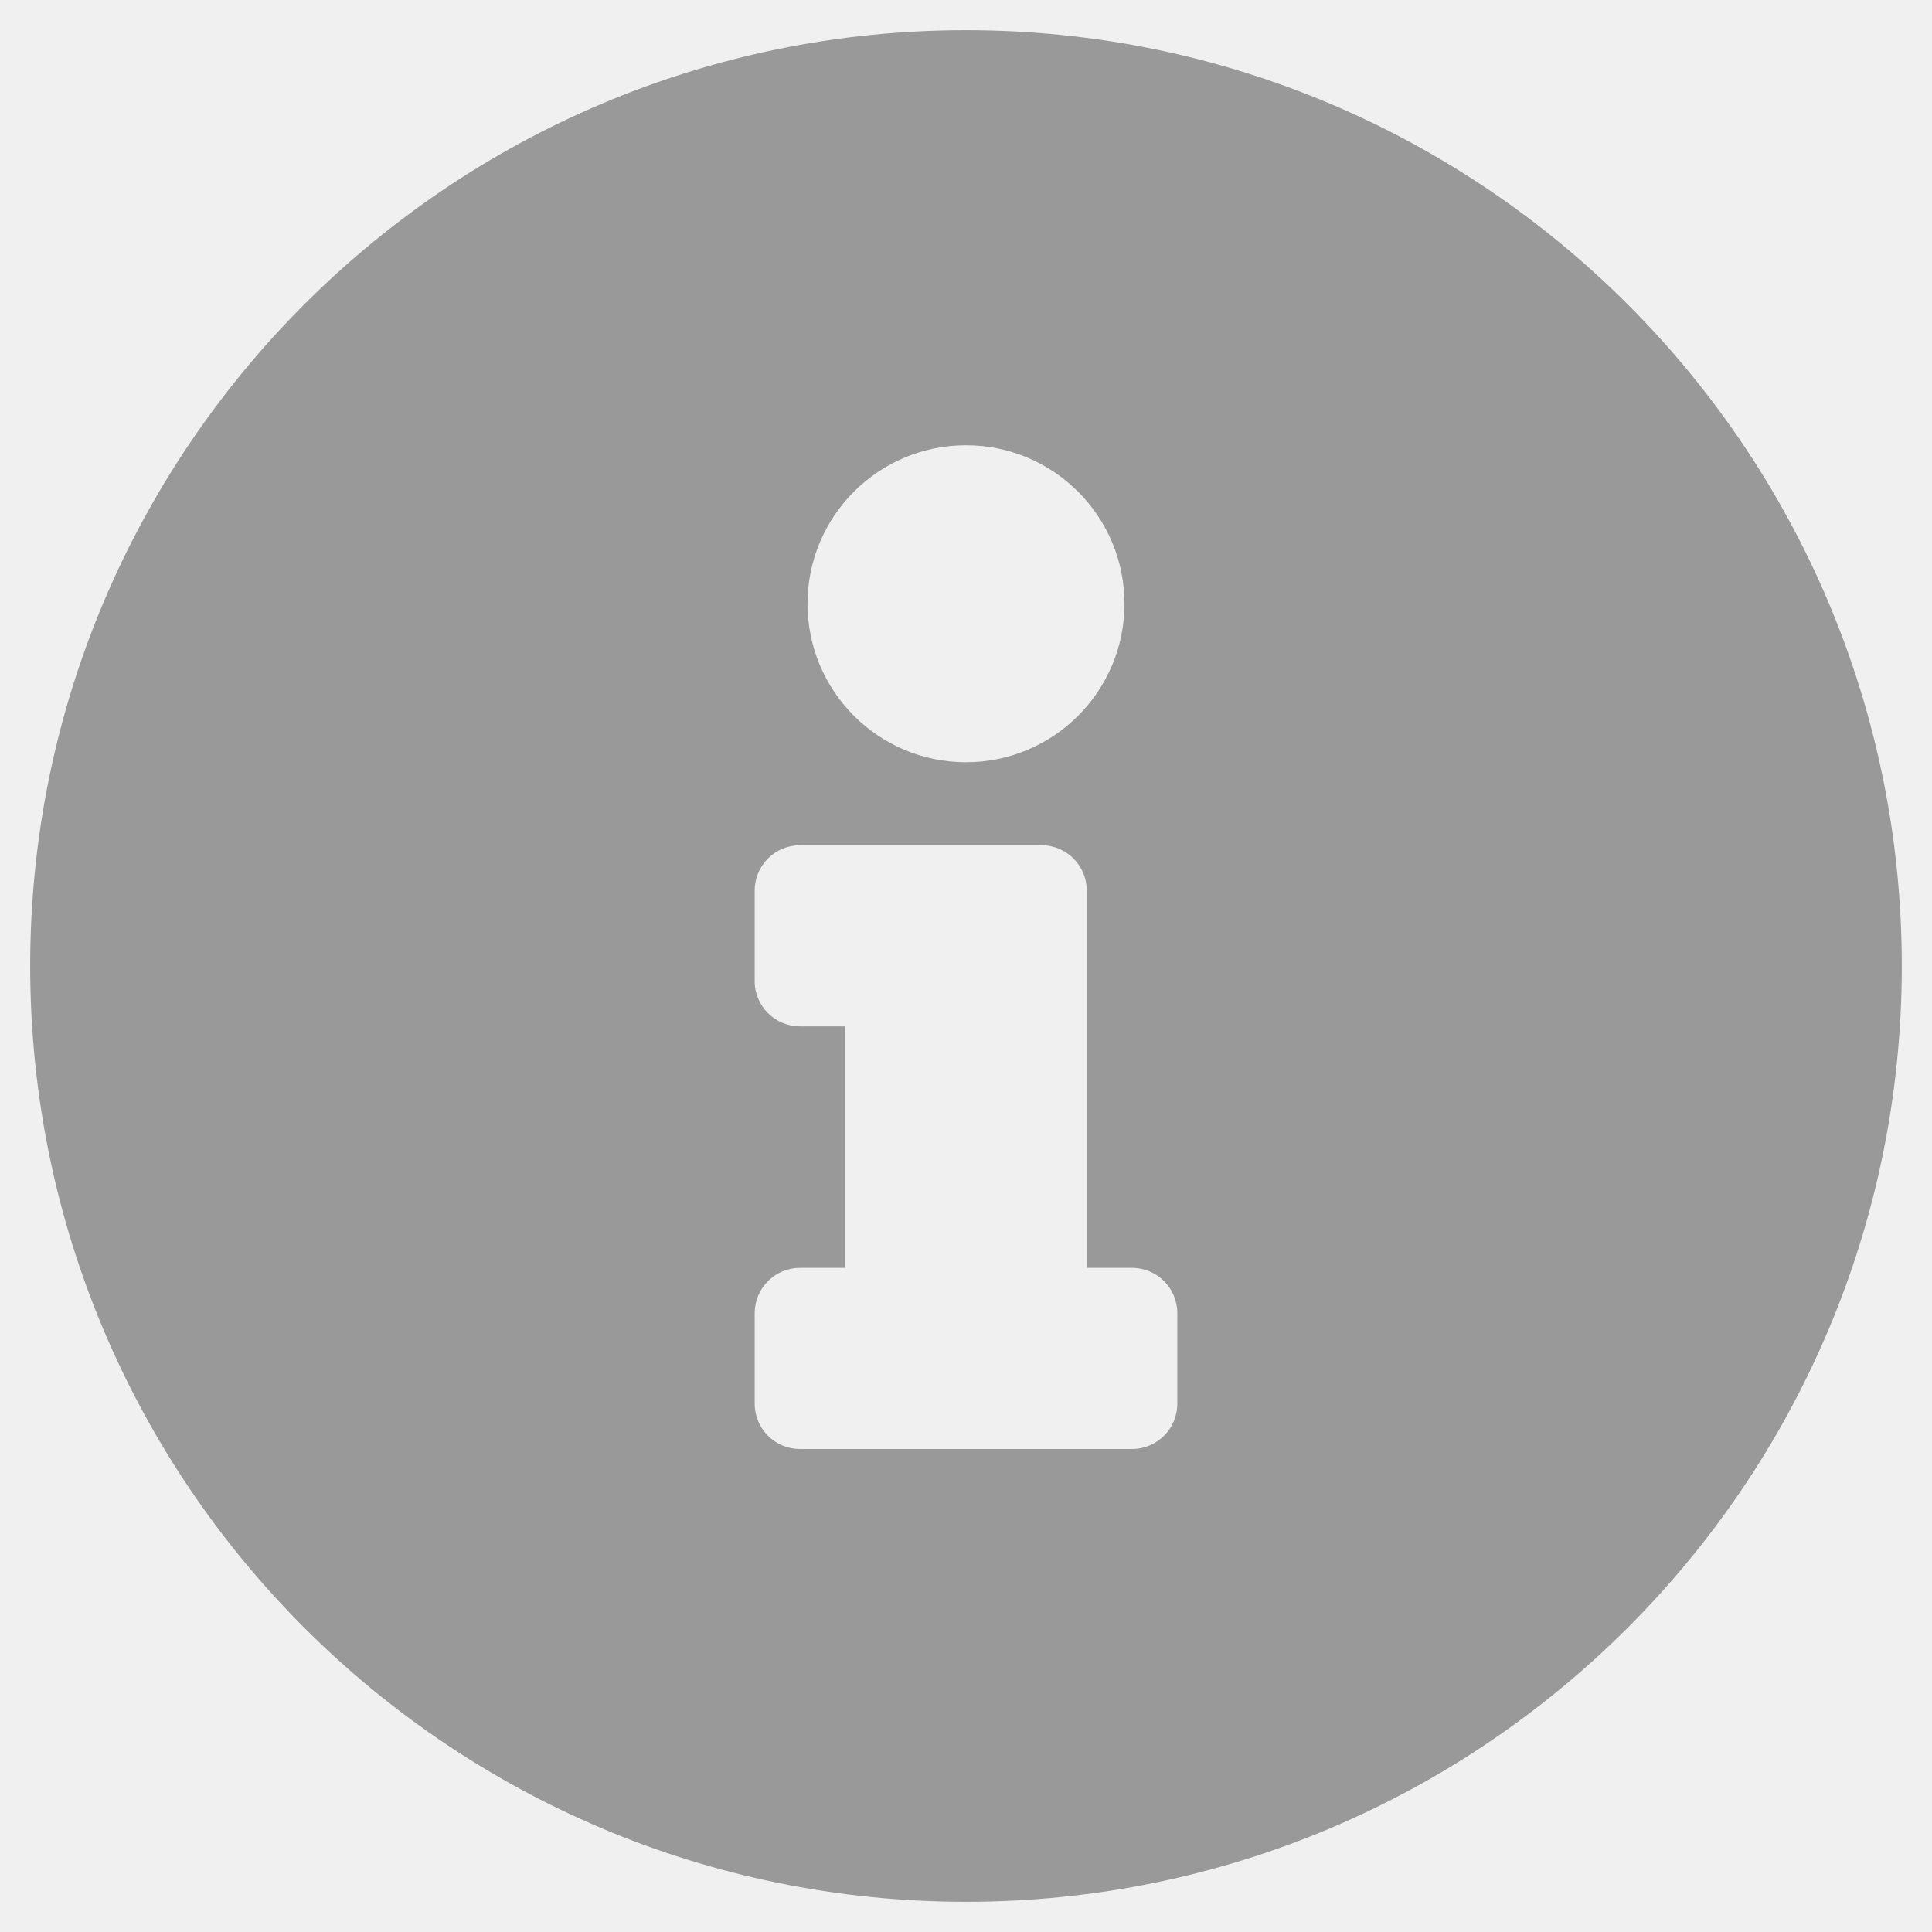
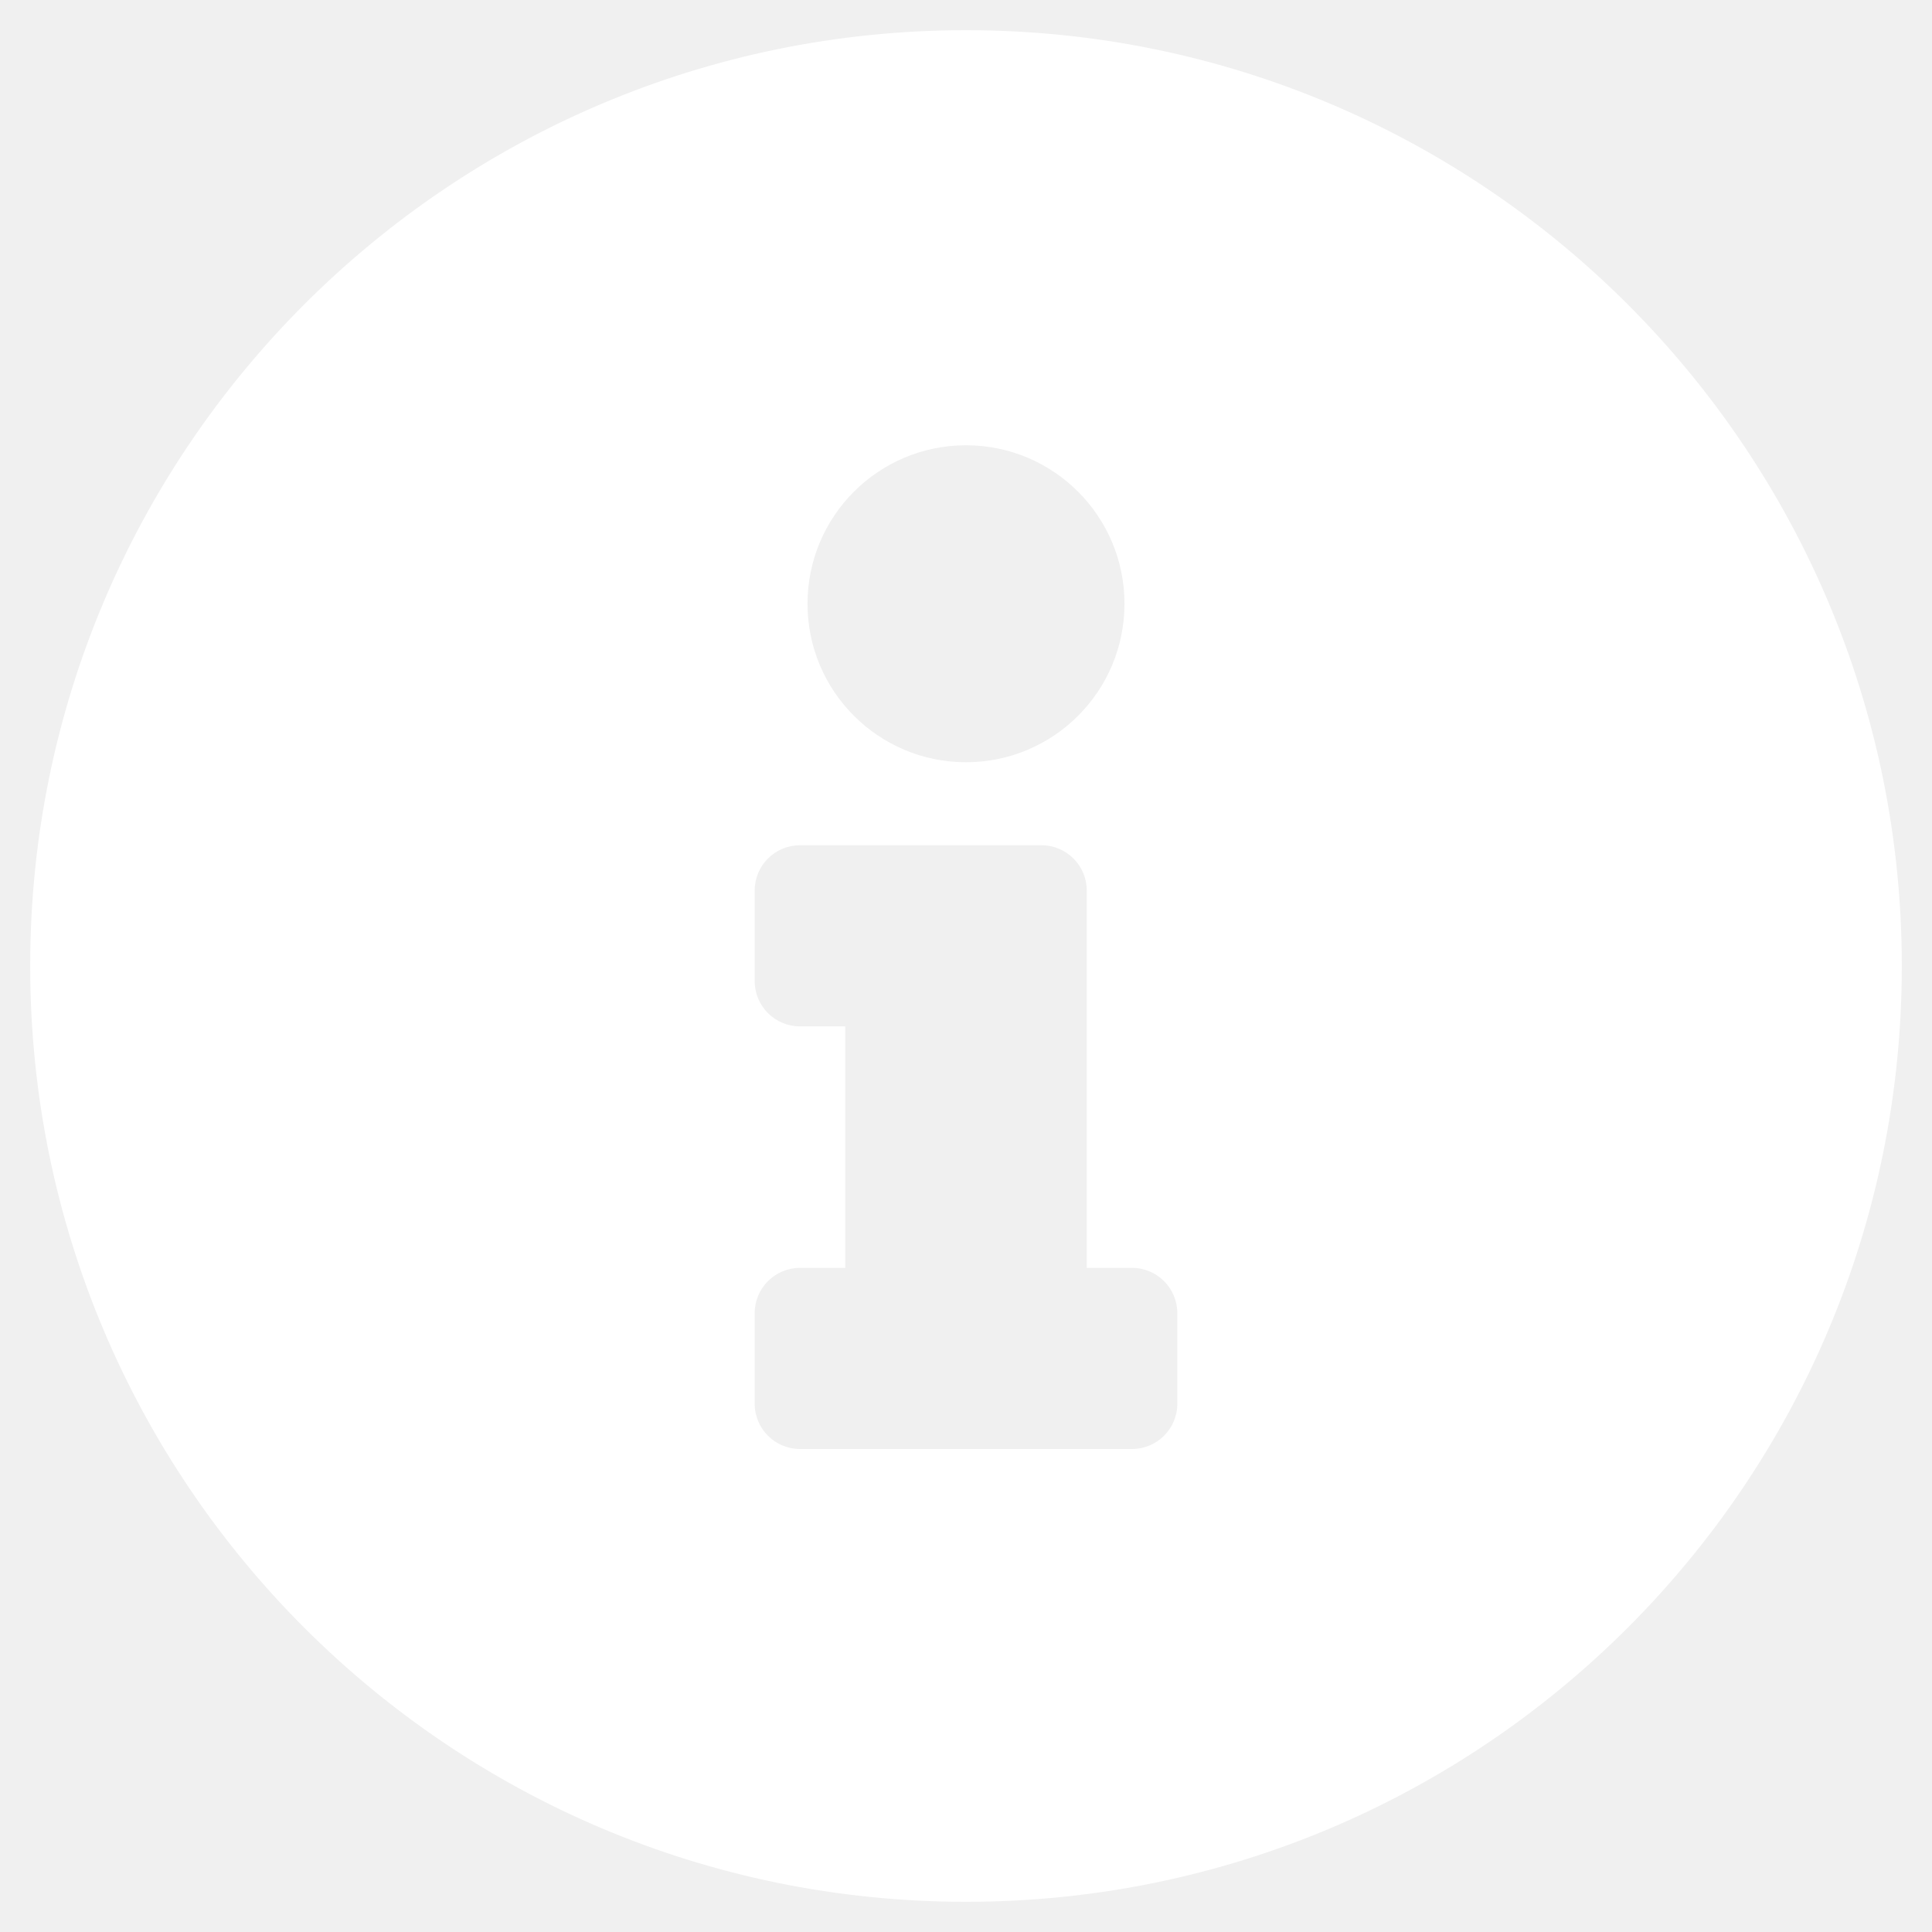
<svg xmlns="http://www.w3.org/2000/svg" aria-hidden="true" focusable="false" data-prefix="fas" data-icon="info-circle" className="svg-inline--fa fa-info-circle fa-w-16" role="img" viewBox="0 0 512 512">
-   <path fill="#999" d="M256 8C119.043 8 8 119.083 8 256c0 136.997 111.043 248 248 248s248-111.003 248-248C504 119.083 392.957 8 256 8zm0 110c23.196 0 42 18.804 42 42s-18.804 42-42 42-42-18.804-42-42 18.804-42 42-42zm56 254c0 6.627-5.373 12-12 12h-88c-6.627 0-12-5.373-12-12v-24c0-6.627 5.373-12 12-12h12v-64h-12c-6.627 0-12-5.373-12-12v-24c0-6.627 5.373-12 12-12h64c6.627 0 12 5.373 12 12v100h12c6.627 0 12 5.373 12 12v24z" />
+   <path fill="#fff" d="M256 8C119.043 8 8 119.083 8 256c0 136.997 111.043 248 248 248s248-111.003 248-248C504 119.083 392.957 8 256 8zm0 110c23.196 0 42 18.804 42 42s-18.804 42-42 42-42-18.804-42-42 18.804-42 42-42zm56 254c0 6.627-5.373 12-12 12h-88c-6.627 0-12-5.373-12-12v-24c0-6.627 5.373-12 12-12h12v-64h-12c-6.627 0-12-5.373-12-12v-24c0-6.627 5.373-12 12-12h64c6.627 0 12 5.373 12 12v100h12c6.627 0 12 5.373 12 12v24z" />
</svg>
